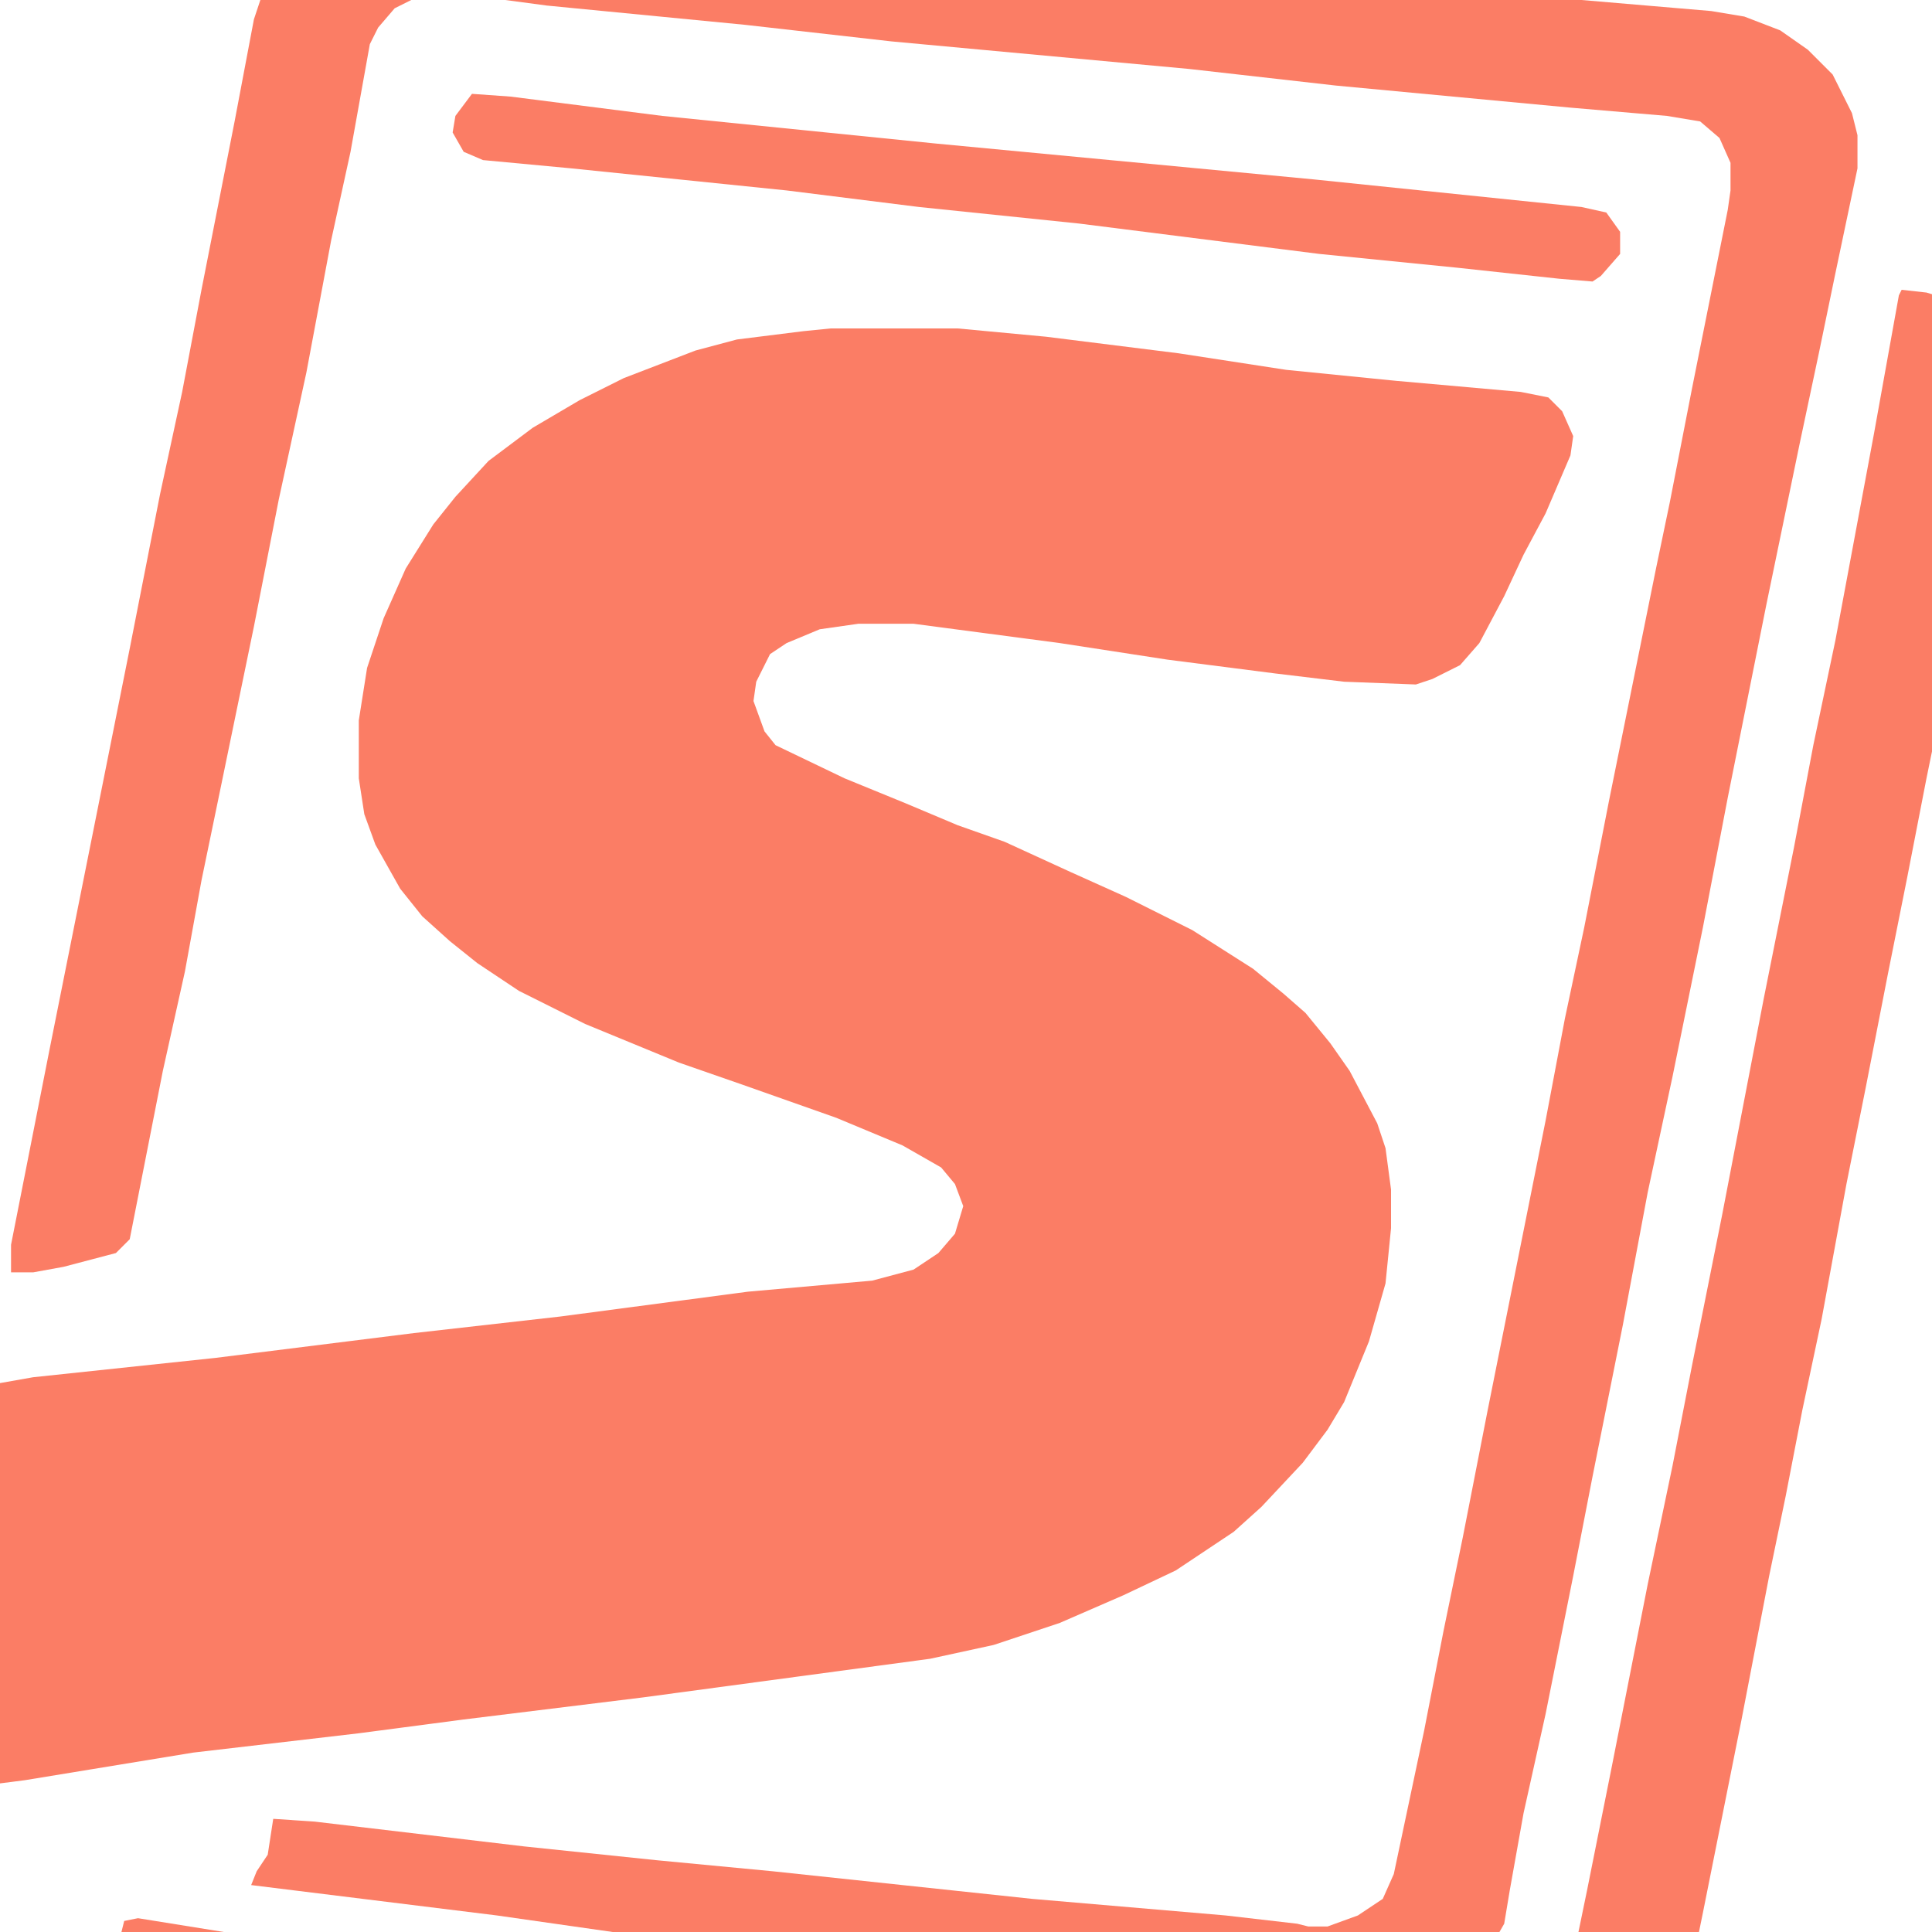
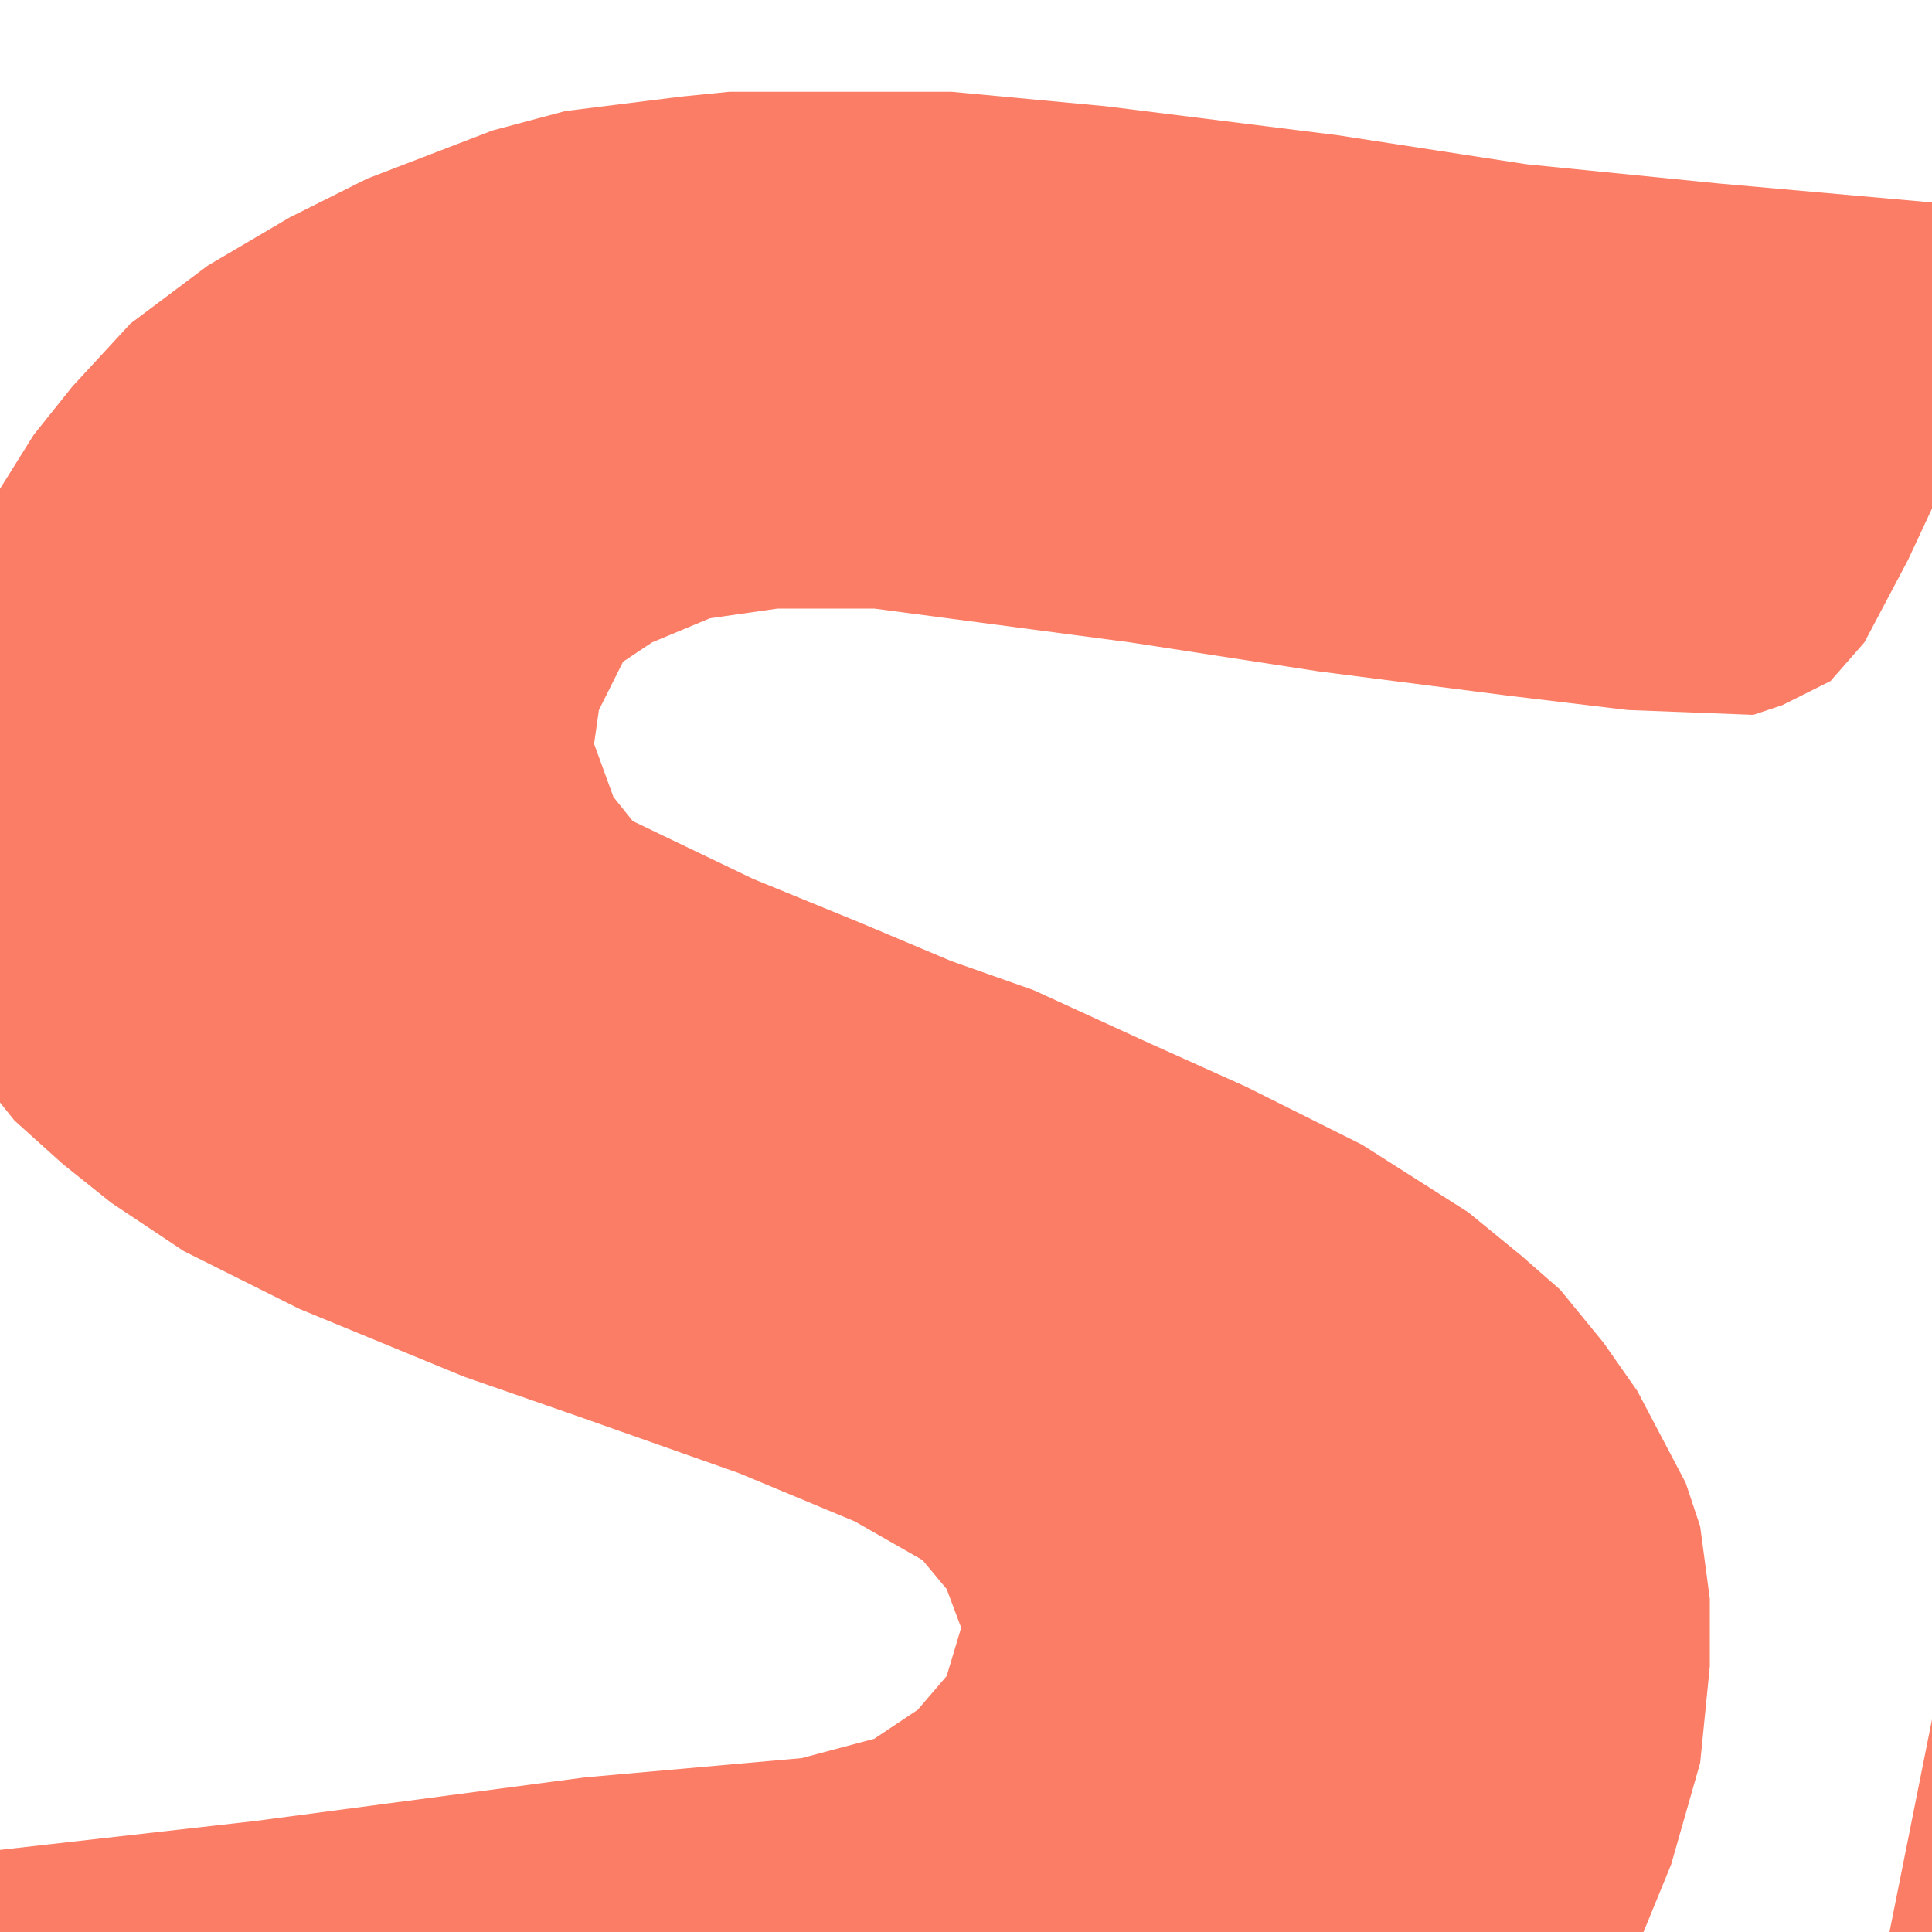
- <svg xmlns="http://www.w3.org/2000/svg" version="1.1" viewBox="750 550 550 700" width="1024" height="1024">
+ <svg xmlns="http://www.w3.org/2000/svg" version="1.1" viewBox="850 650 350 400" width="1024" height="1024">
  <path transform="translate(976,669)" d="m0 0h46l32 3 48 6 39 6 40 4 45 4 10 2 5 5 4 9-1 7-9 21-8 15-7 15-9 17-7 8-10 5-6 2-26-1-25-3-39-5-39-6-53-7h-20l-14 2-12 5-6 4-5 10-1 7 4 11 4 5 25 12 22 9 19 8 17 6 24 11 20 9 24 12 22 14 11 9 8 7 9 11 7 10 10 19 3 9 2 15v14l-2 20-6 21-9 22-6 10-9 12-15 16-10 9-21 14-19 9-23 10-24 8-23 5-104 14-65 8-38 5-60 7-61 10-39 5-5 1h-8l-6-4-5-6-2-6v-8l7-31 12-50 4-19 5-10 7-7 16-8 17-3 66-7 72-9 53-6 68-9 45-4 15-4 9-6 6-7 3-10-3-8-5-6-14-8-24-10-34-12-23-8-34-14-24-12-15-10-10-8-10-9-8-10-9-16-4-11-2-13v-21l3-19 6-18 8-18 10-16 8-10 12-13 16-12 17-10 16-8 26-10 15-4 24-3z" fill="#FB7D65" />
  <path transform="translate(823,508)" d="m0 0h9l41 5 173 17 60 6 45 4 97 10 47 4 12 2 13 5 10 7 9 9 7 14 2 8v12l-8 38-6 29-7 33-12 58-14 70-9 47-11 54-9 42-9 48-11 55-7 36-10 50-8 36-5 28-2 12-8 14-6 7-11 8-14 7-20 3-42-5-69-10-48-6-147-21-89-11 2-5 4-6 2-13 15 1 76 9 48 5 42 4 94 10 70 6 26 3 4 1h7l11-4 9-6 4-9 11-52 7-36 7-34 9-46 21-105 7-37 7-33 9-46 17-84 5-24 8-41 13-65 1-7v-10l-4-9-7-6-12-2-35-3-85-8-53-6-108-10-53-6-72-7-30-4-11-2-14 7-6 7-3 6-7 39-7 32-9 48-10 46-9 46-13 63-6 29-6 33-8 36-12 61-5 5-19 5-11 2h-8v-10l14-71 29-145 11-56 8-37 7-37 12-61 7-37 5-15 7-11 8-8 14-9 10-4z" fill="#FB7D65" />
  <path transform="translate(1364,655)" d="m0 0 9 1 10 3 10 9 6 9 2 6v9l-5 26-7 34-8 41-8 39-7 36-7 35-8 41-7 35-9 49-7 33-6 31-6 29-10 52-14 70-9 44-5 26-4 13-8 14-12 12-10 6-14 4-7 1h-13l-32-6-46-10-36-7-114-24-52-11-72-14-50-9-47-9-38-7-5-2-1-6 3-12 5-1 56 9 47 8 46 8 55 9 35 6 39 6 55 9 29 5 46 8 66 10 5 1h9l14-7 7-8 3-11 13-63 9-45 13-66 9-43 7-36 11-55 15-78 11-55 7-37 8-38 14-75 9-50z" fill="#FB7D65" />
  <path transform="translate(846,584)" d="m0 0 14 1 55 7 99 10 137 13 97 10 9 2 5 7v8l-7 8-3 2-12-1-37-4-50-5-87-11-58-6-48-6-78-8-32-3-7-3-4-7 1-6z" fill="#FB7D65" />
</svg>
